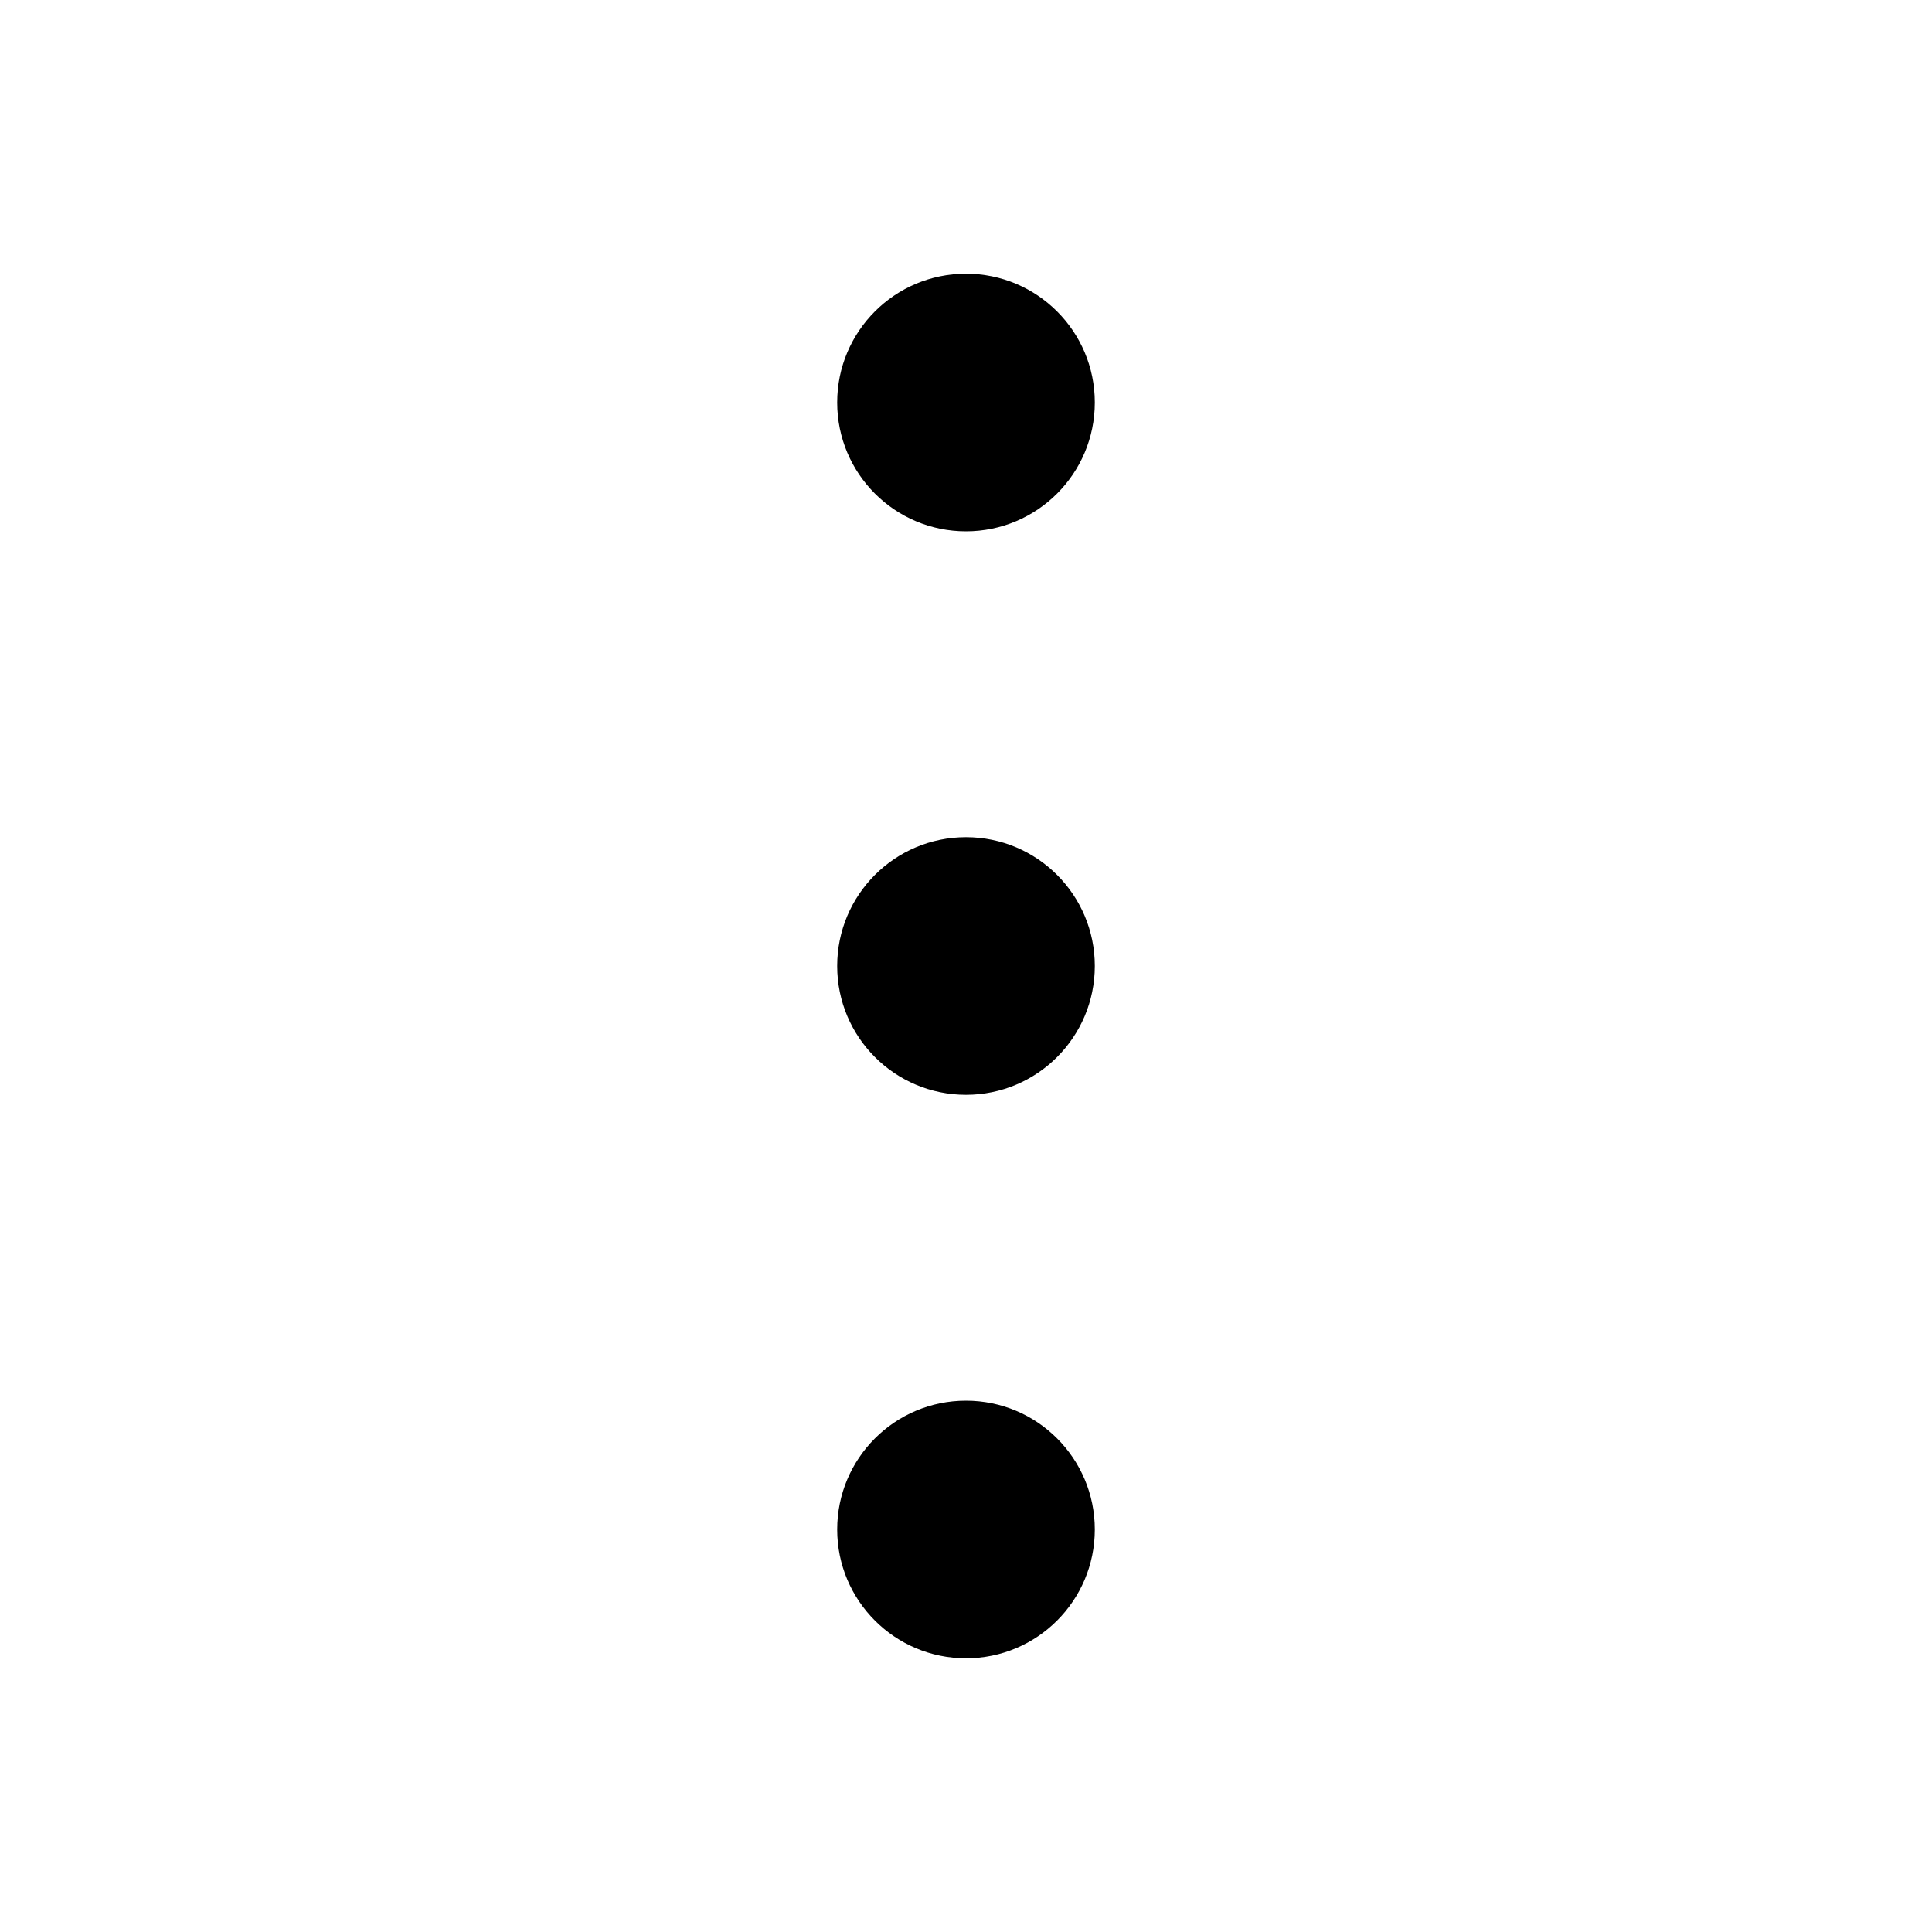
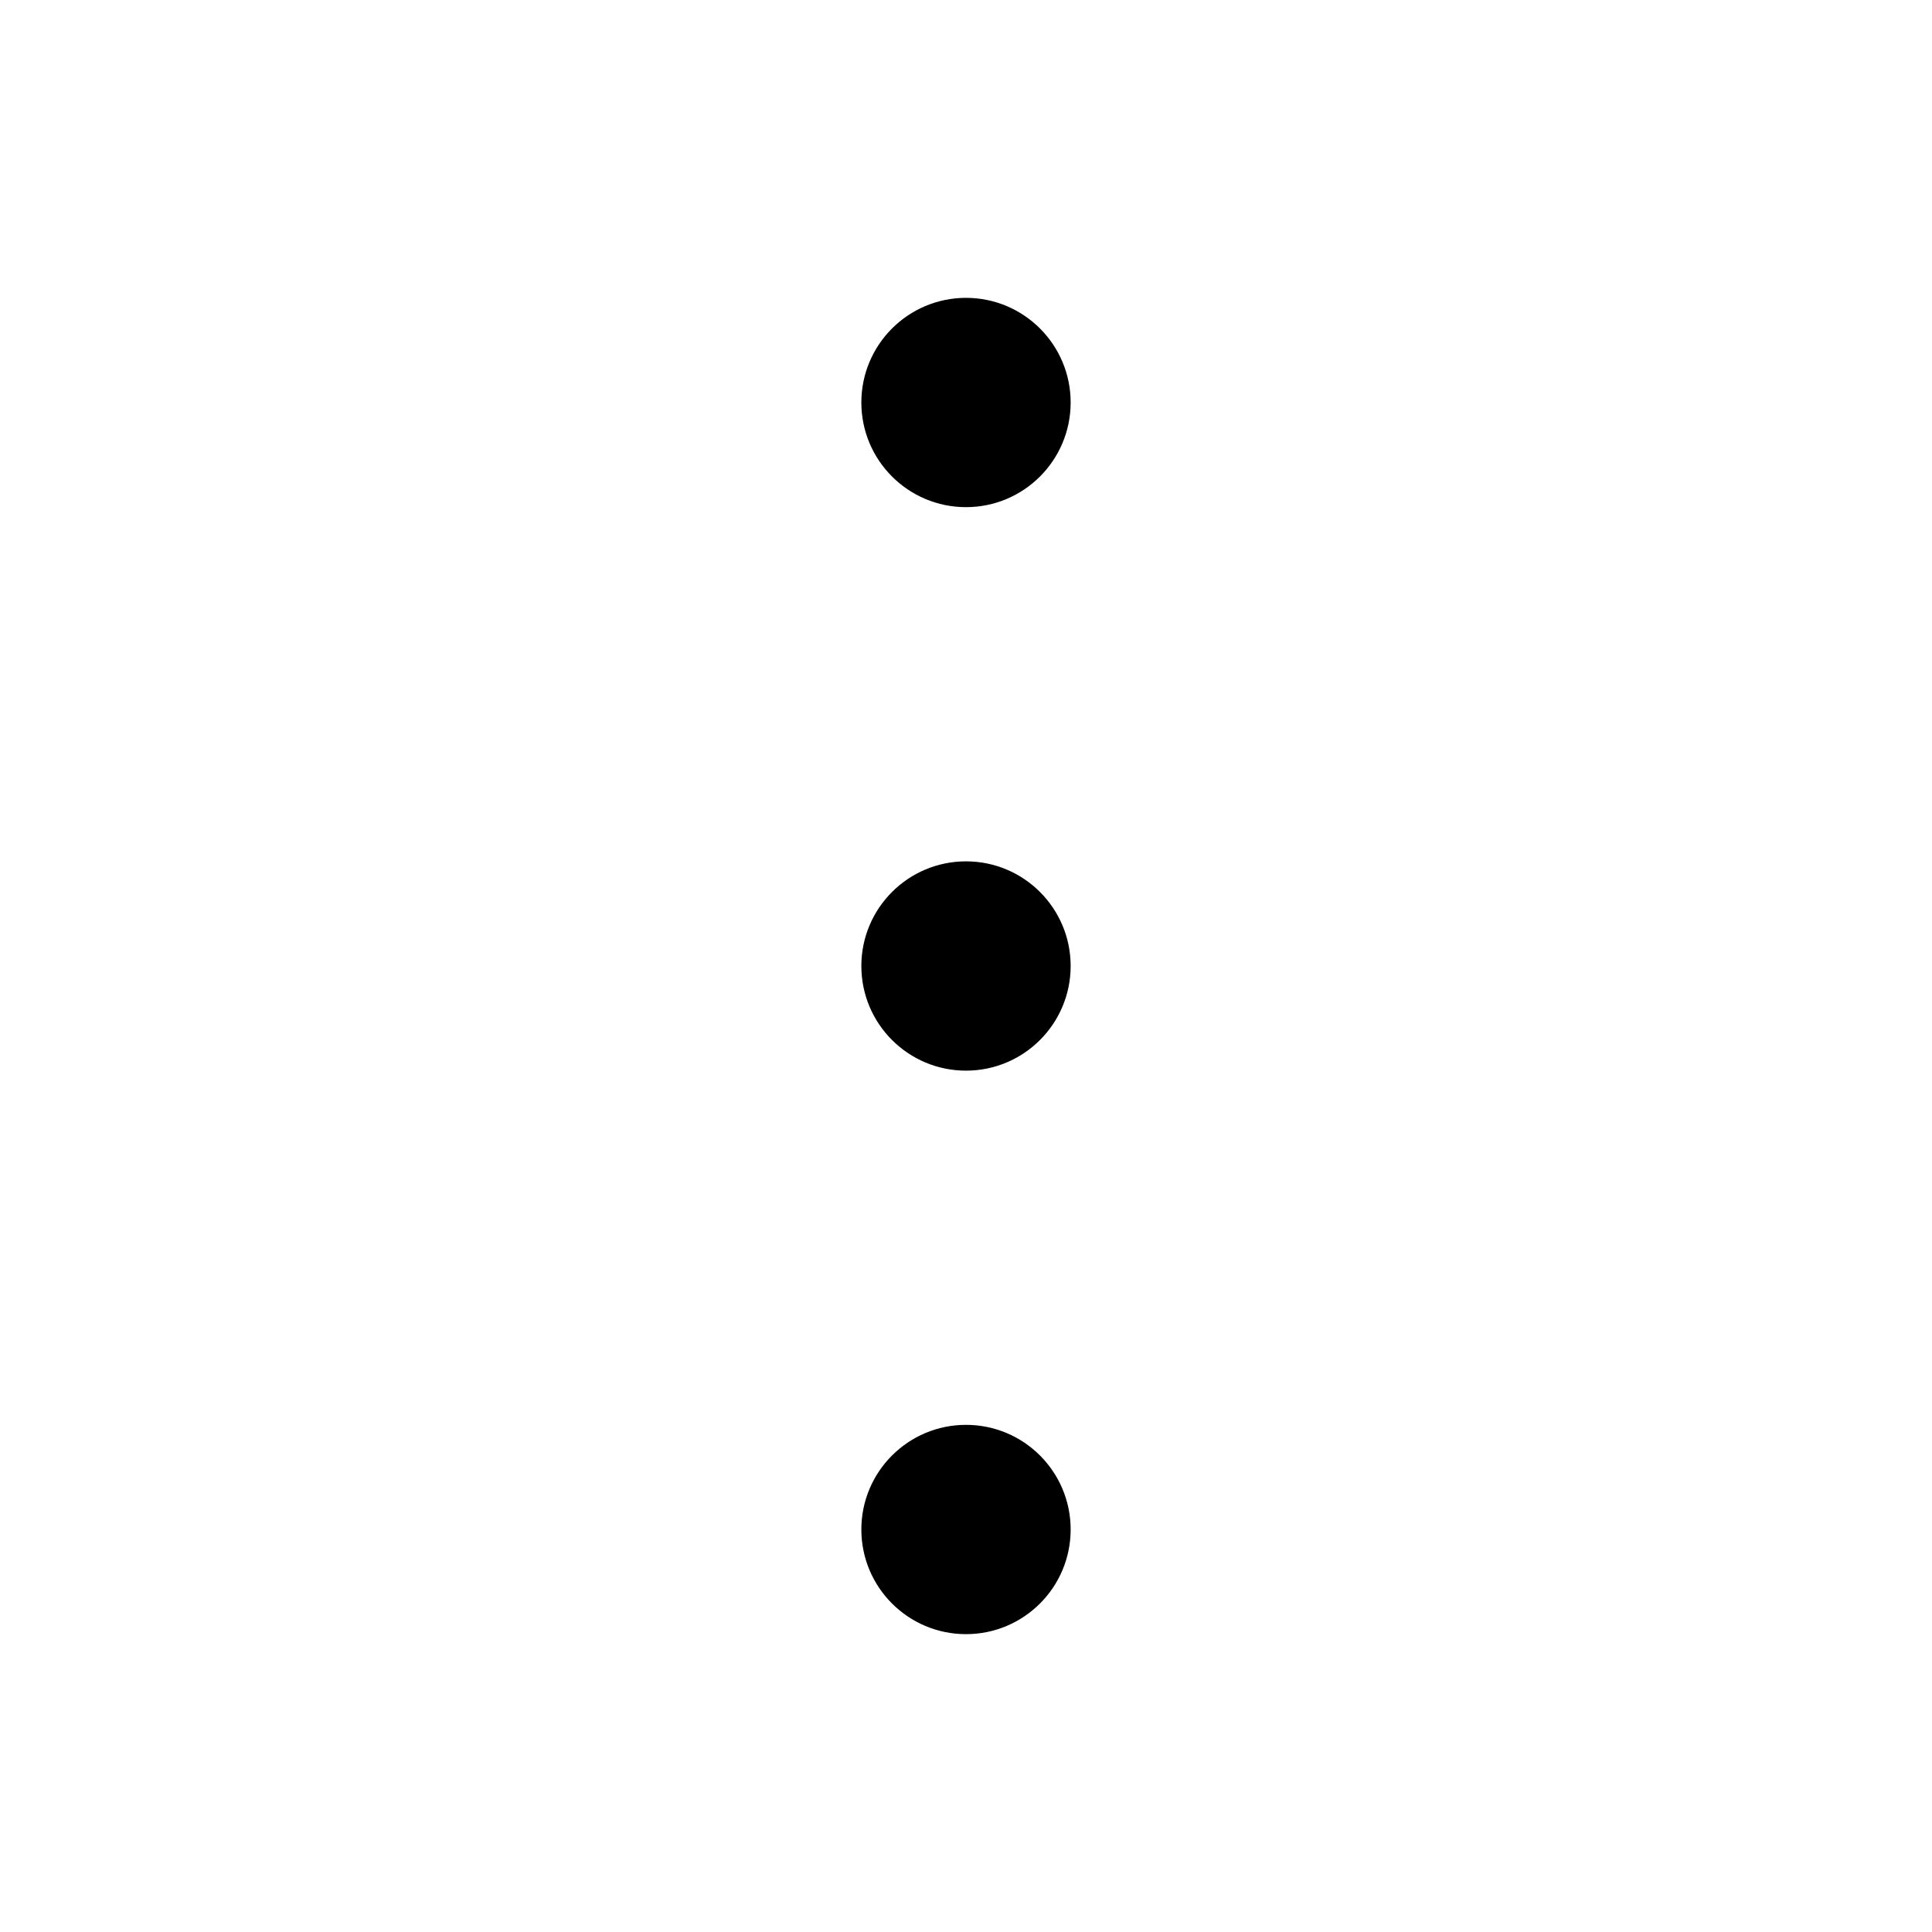
<svg xmlns="http://www.w3.org/2000/svg" width="24" height="24" viewBox="0 0 24 24">
-   <circle cx="12" cy="5" r="1.6" fill="#000" />
-   <circle cx="12" cy="12" r="1.6" fill="#000" />
-   <circle cx="12" cy="19" r="1.6" fill="#000" />
+   <circle cx="12" cy="5" r="1.3" fill="#000" />
+   <circle cx="12" cy="12" r="1.3" fill="#000" />
+   <circle cx="12" cy="19" r="1.3" fill="#000" />
</svg>
